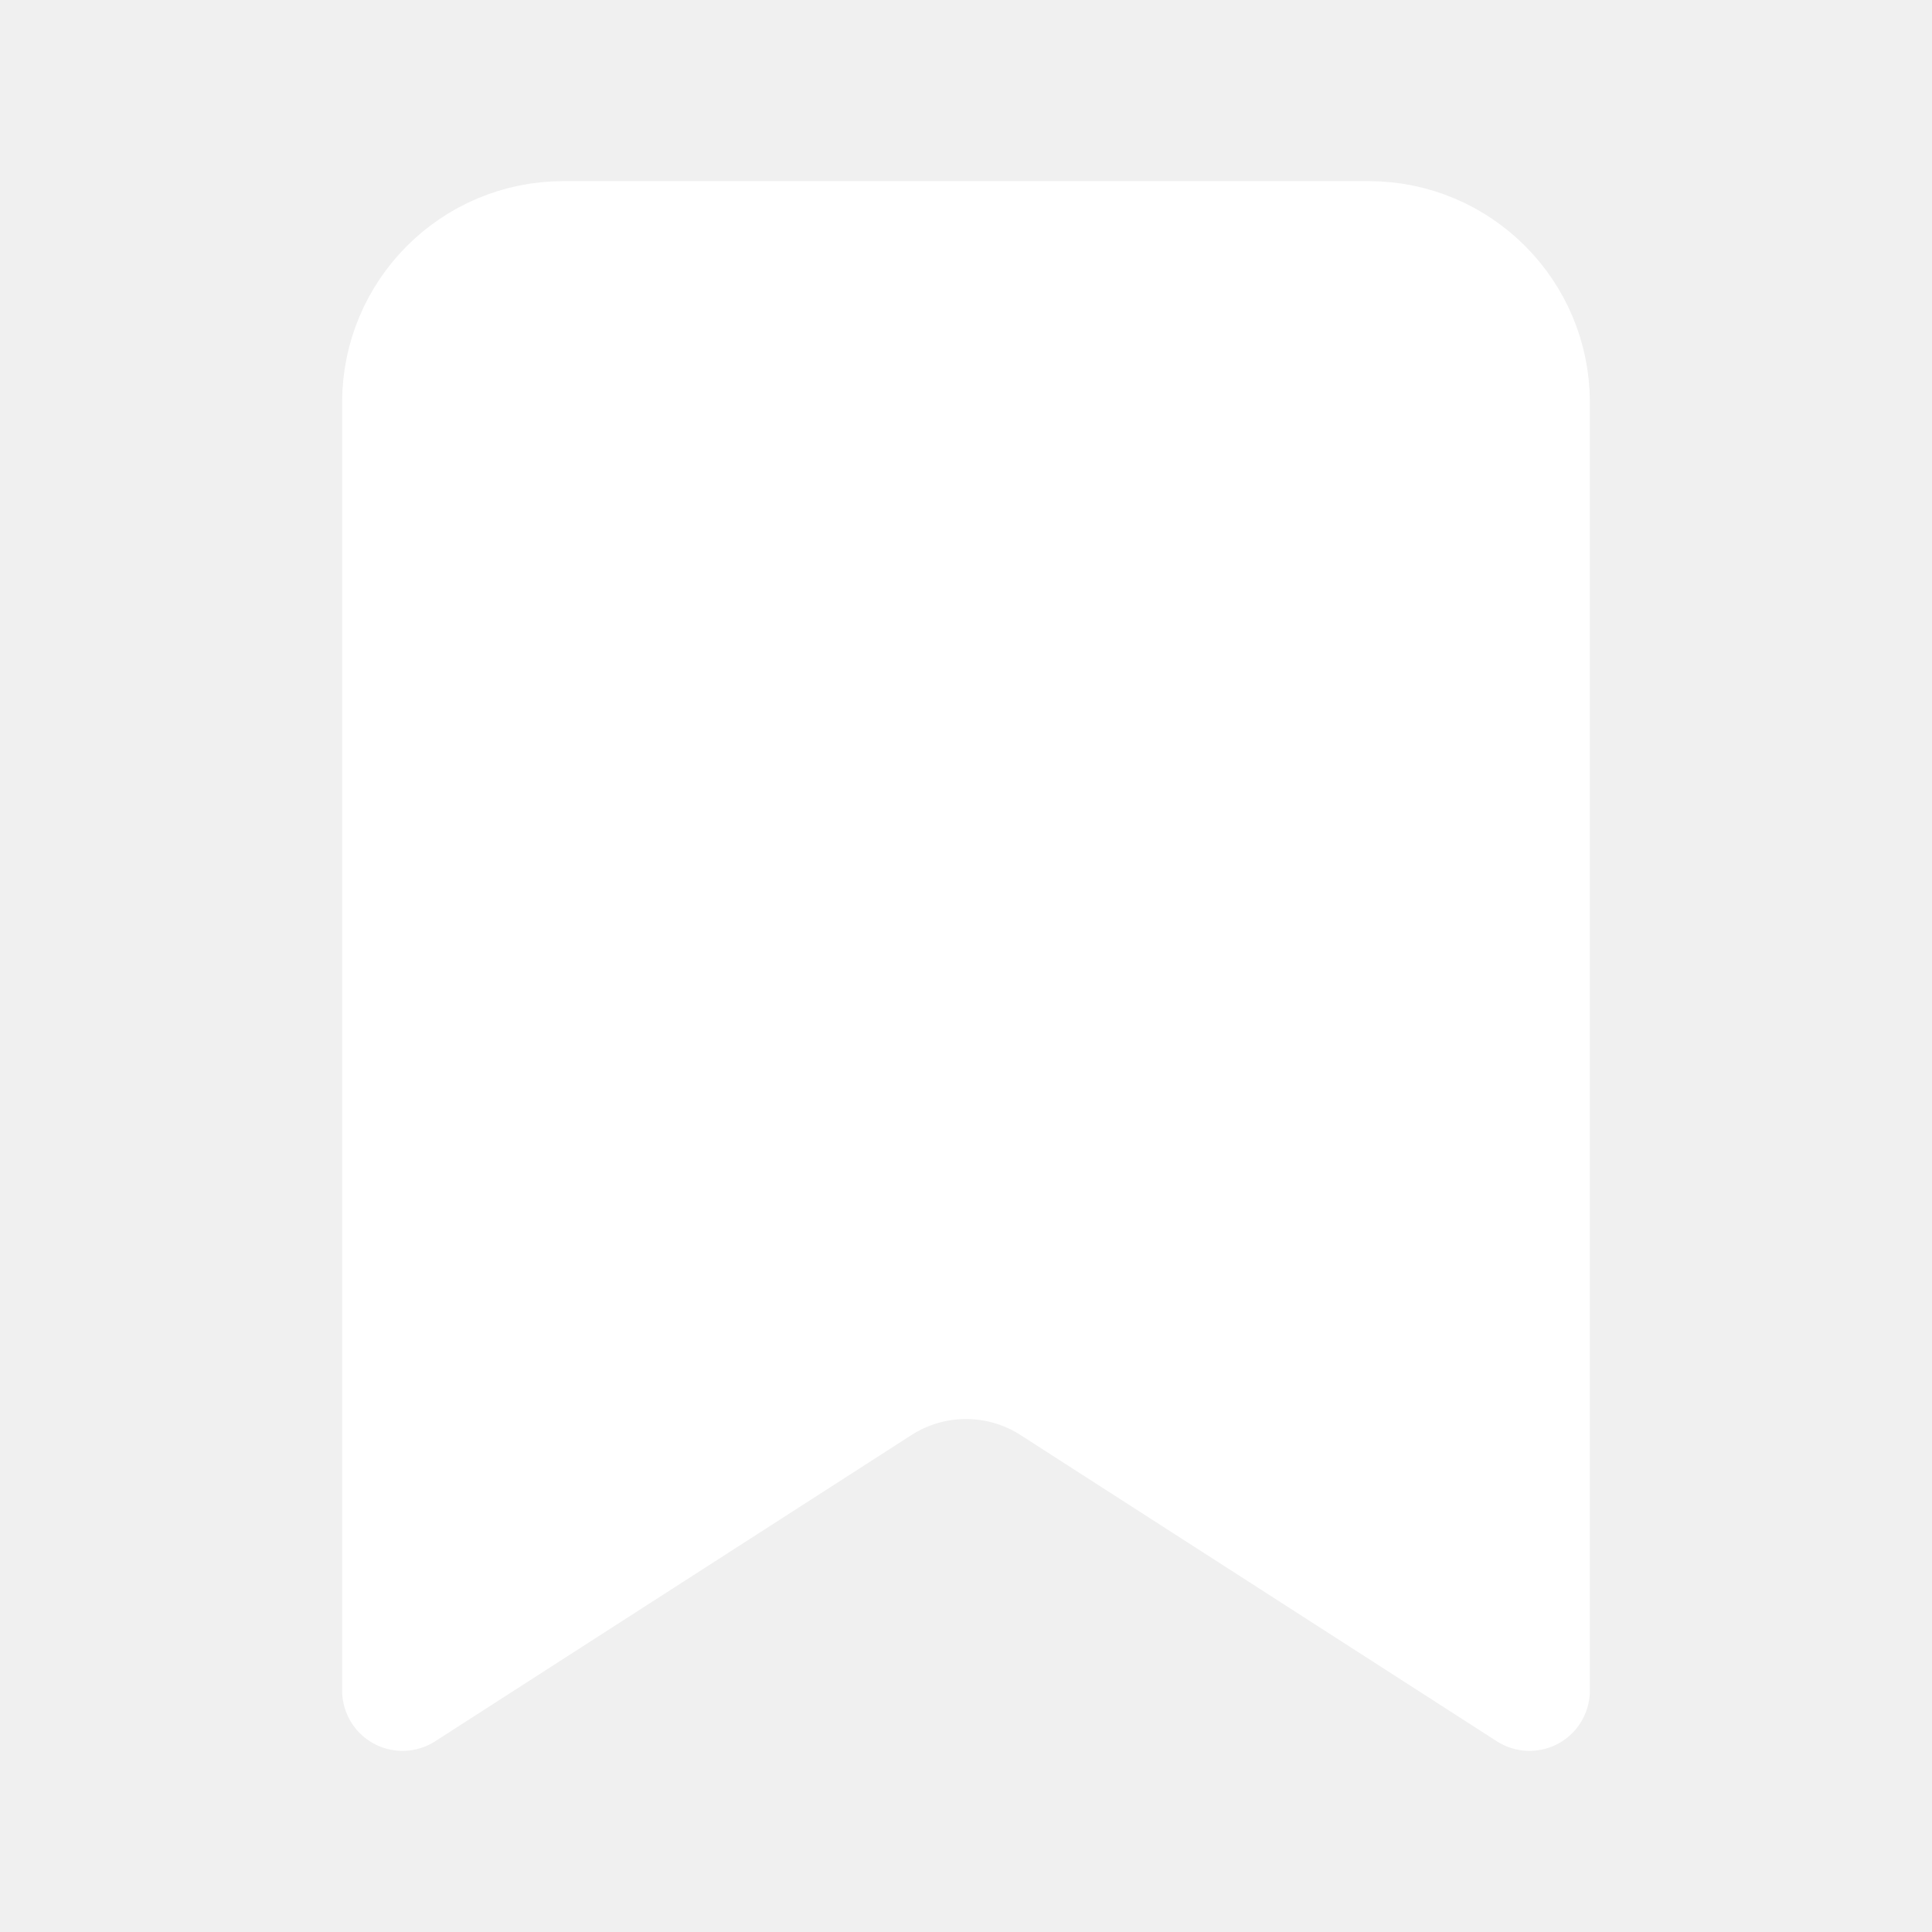
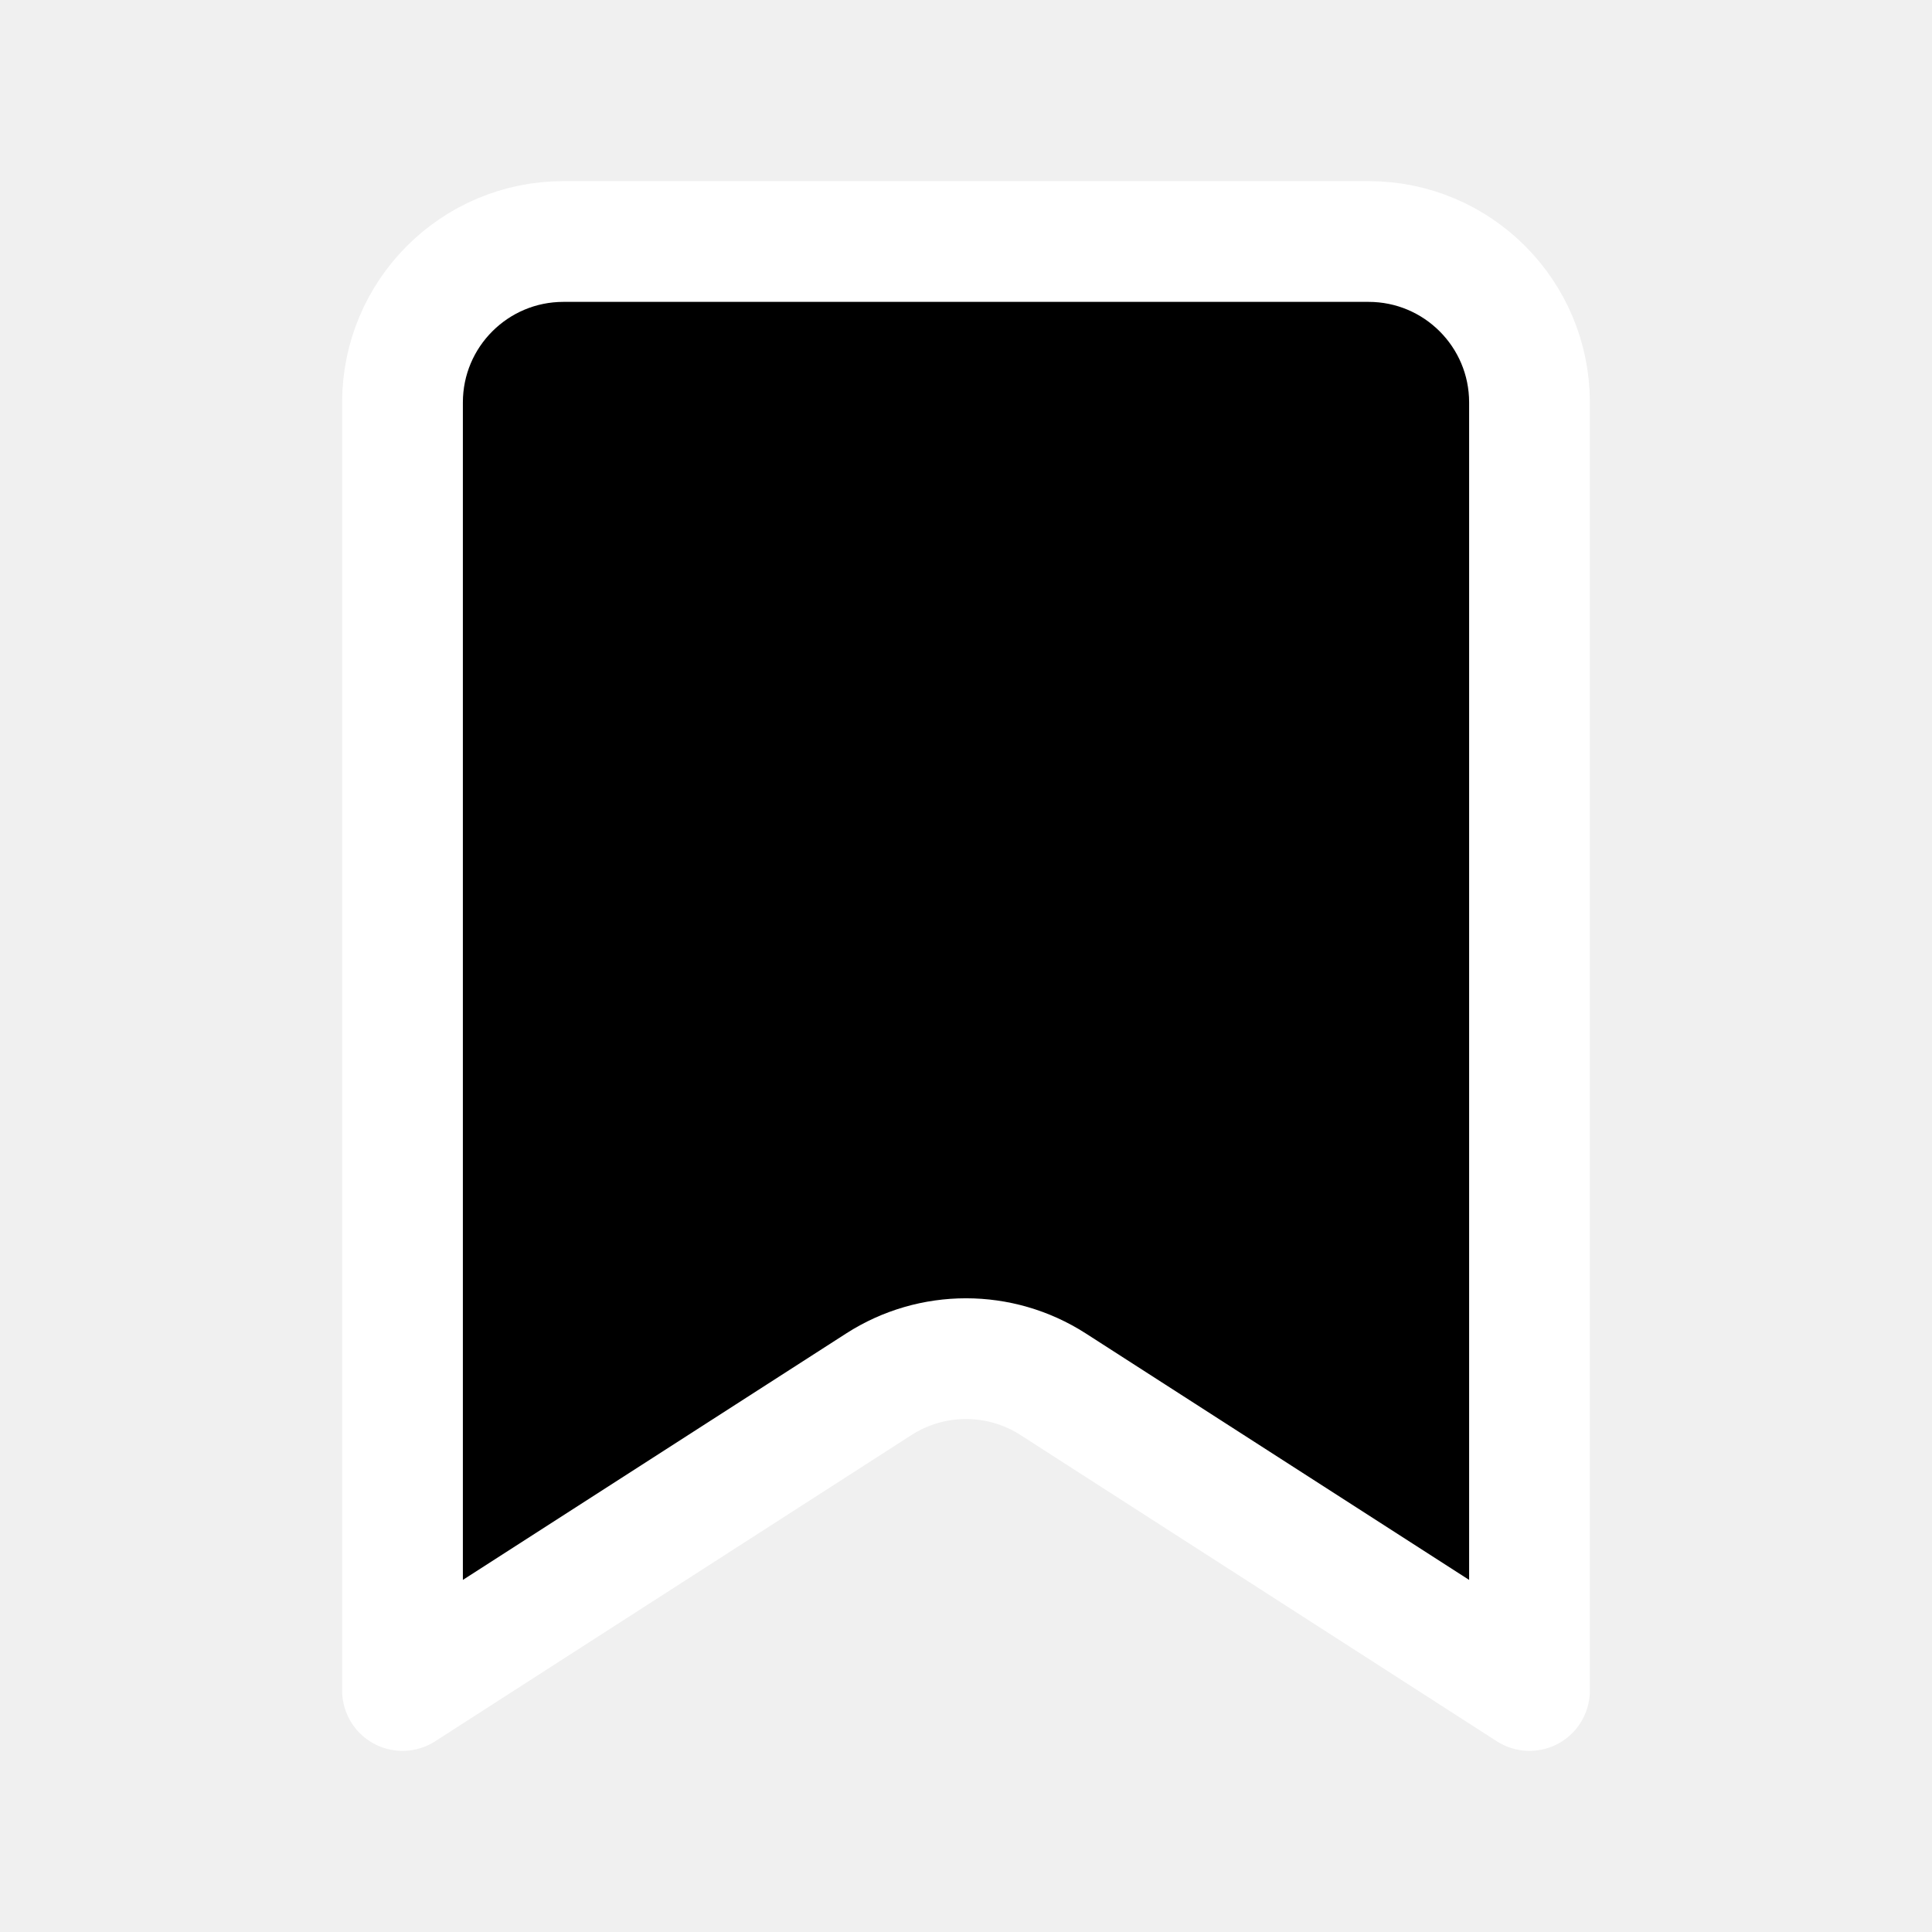
- <svg xmlns="http://www.w3.org/2000/svg" width="24" height="24" color="white" stroke-width="1.5" viewBox="0 0 24 24" fill="white">
+ <svg xmlns="http://www.w3.org/2000/svg" width="24" height="24" color="white" stroke-width="1.5" viewBox="0 0 24 24" fill="#000000">
  <path d="M5 21V5C5 3.895 5.895 3 7 3H17C18.105 3 19 3.895 19 5V21L13.082 17.195C12.423 16.772 11.577 16.772 10.918 17.195L5 21Z" stroke="currentColor" stroke-linecap="round" stroke-linejoin="round" />
</svg>
